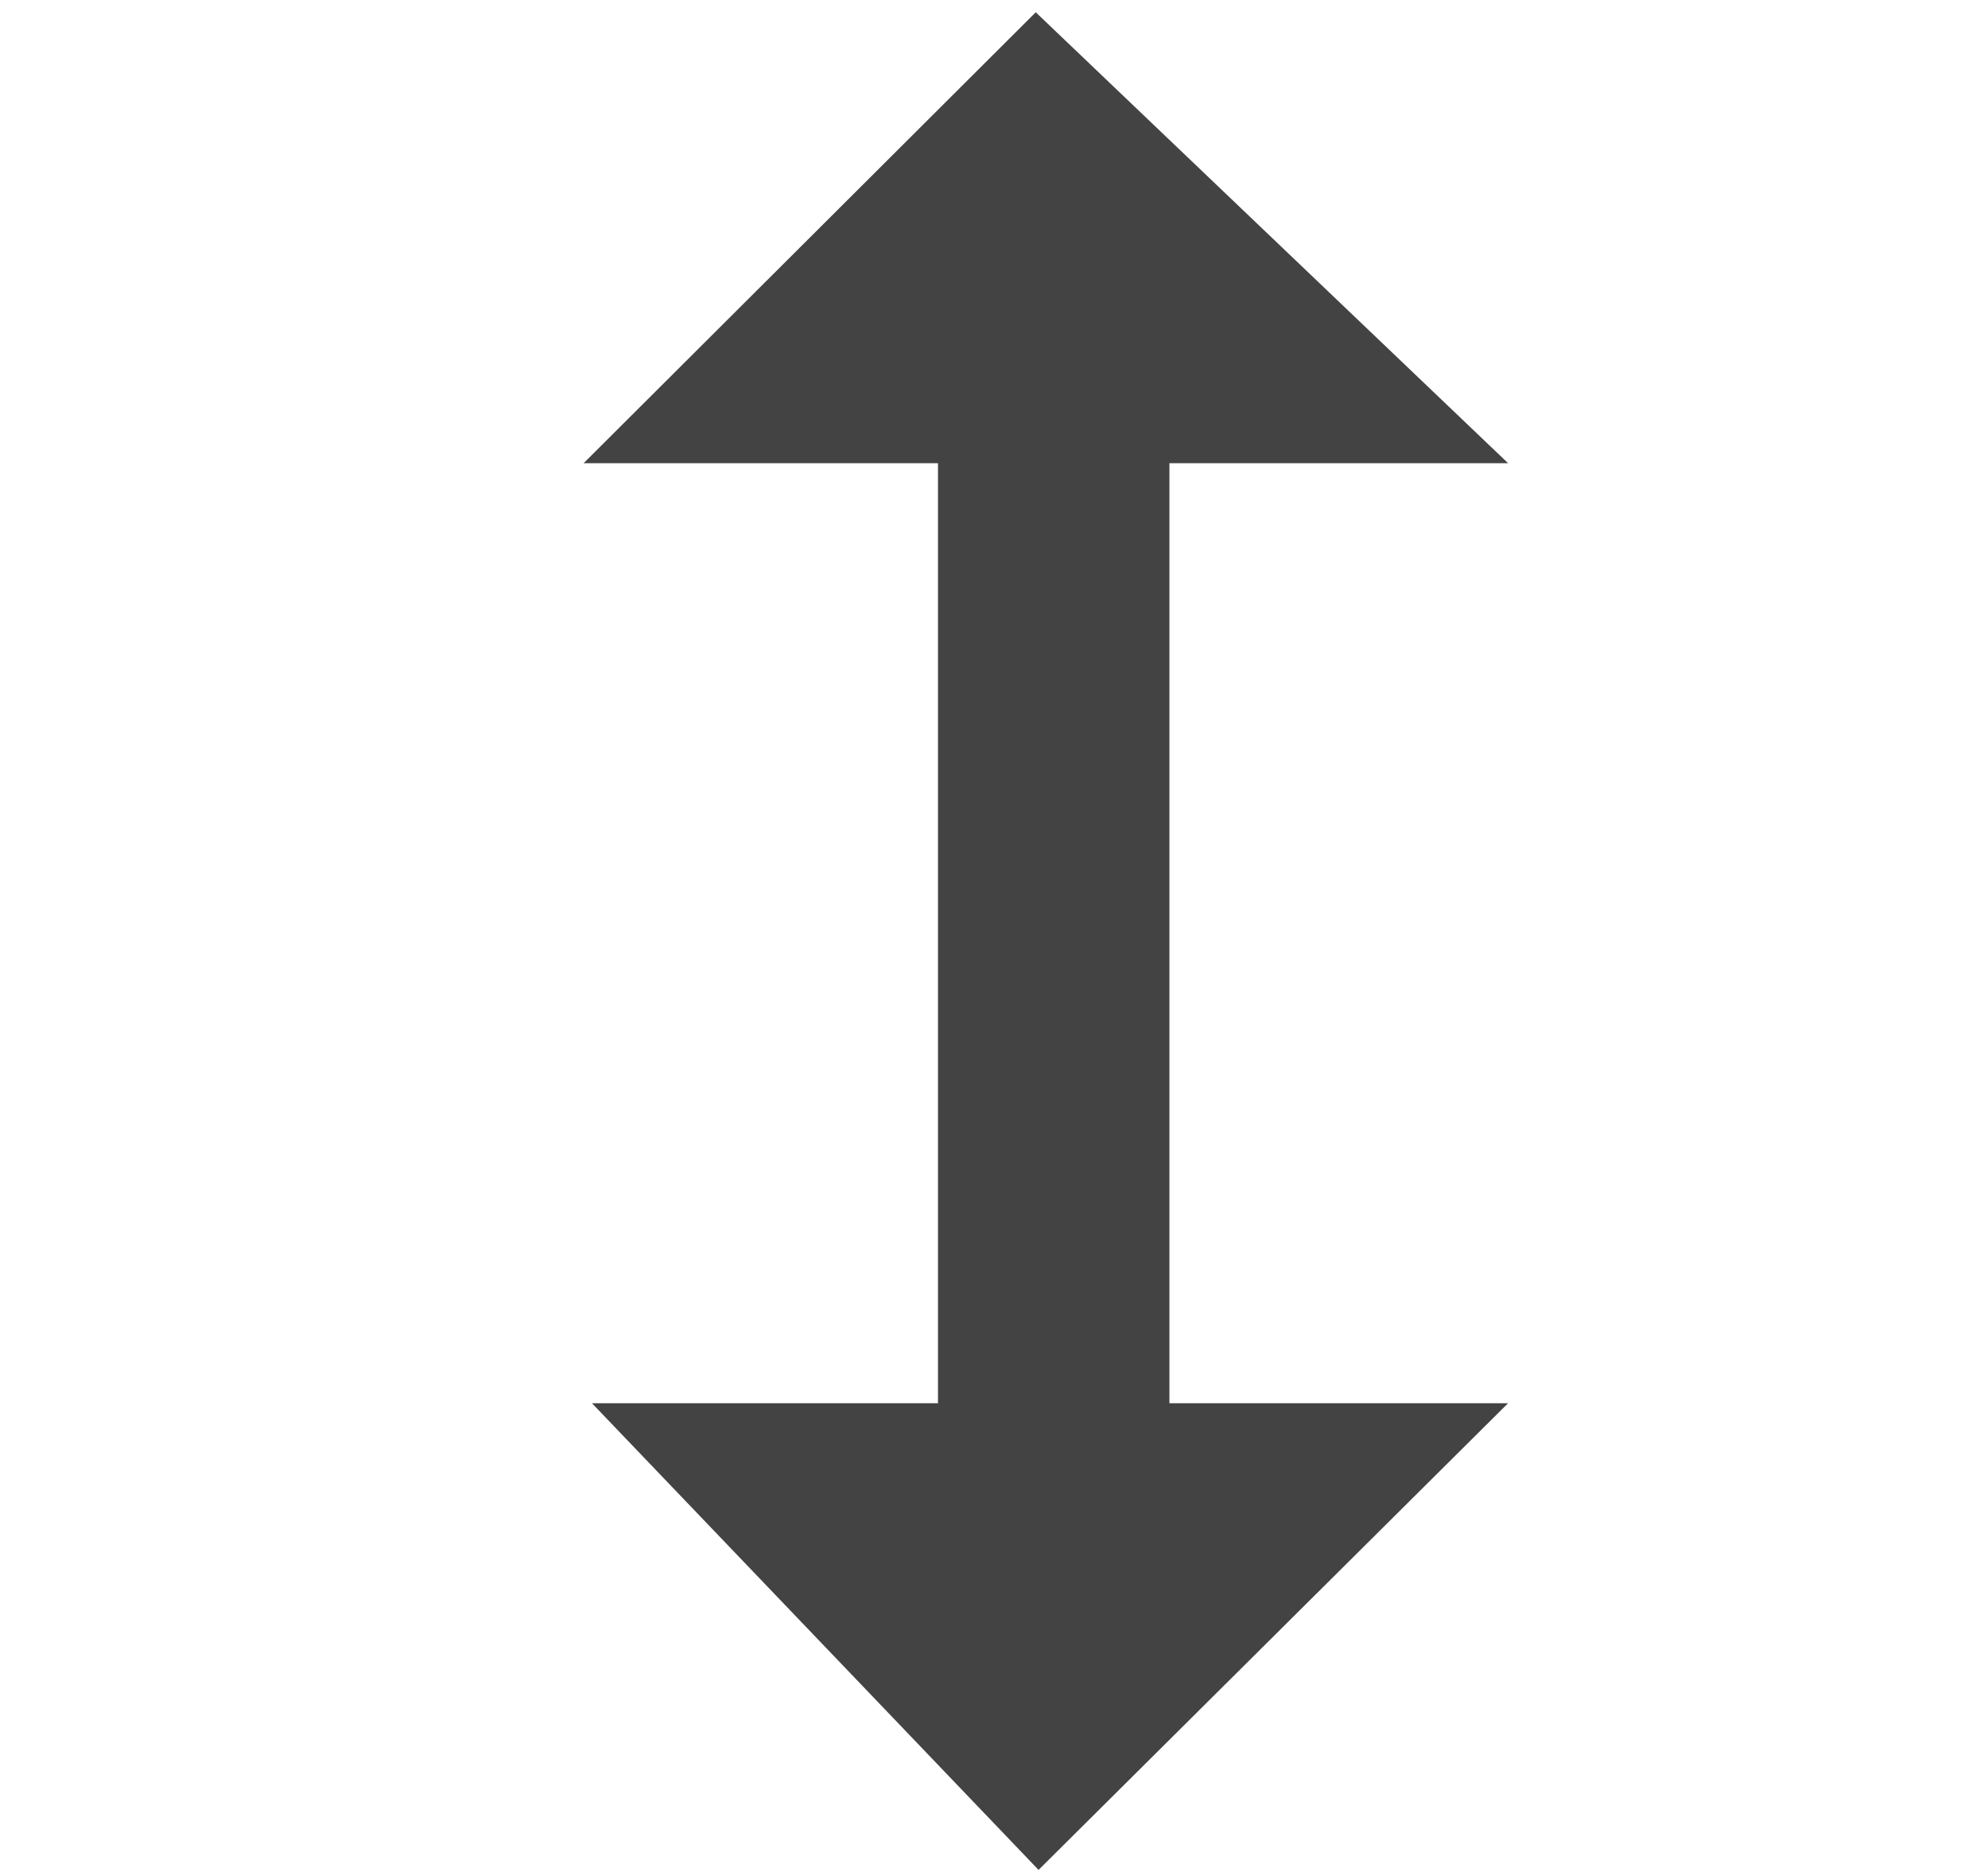
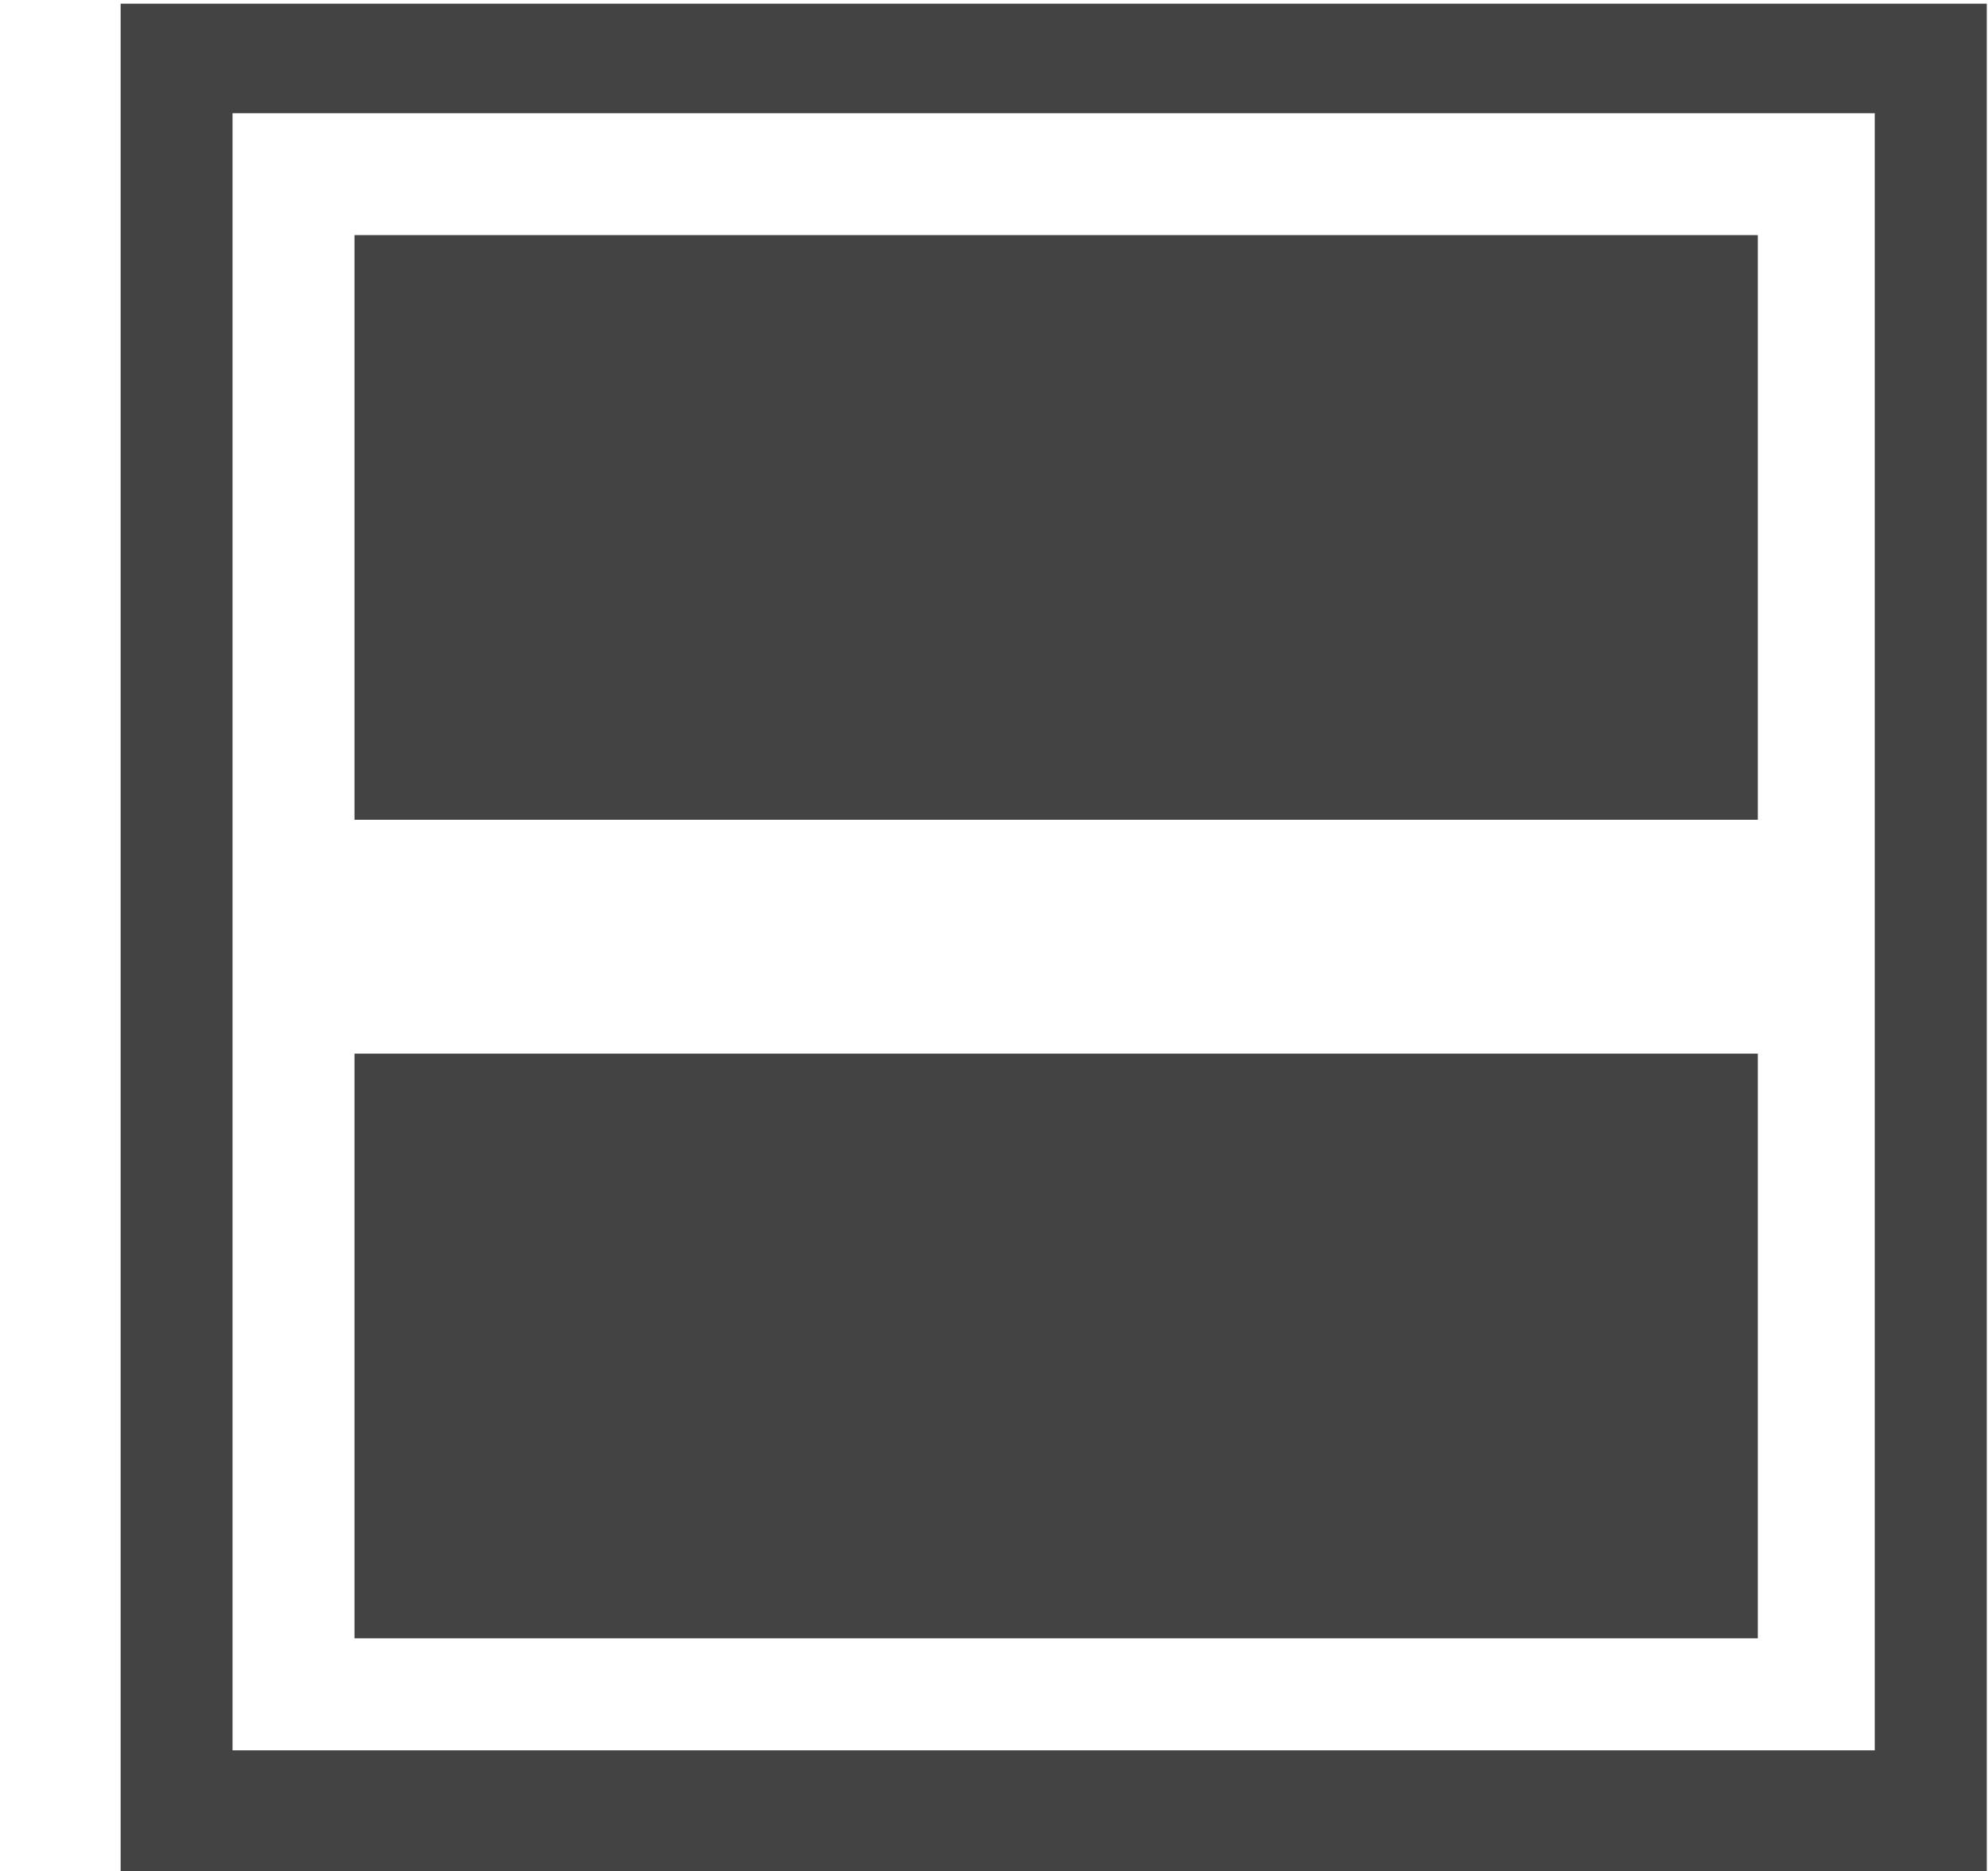
- <svg xmlns="http://www.w3.org/2000/svg" viewBox="0 0 17 16" version="1.1" class="si-glyph si-glyph-arrow-up-down">
-   <defs />
-   <g stroke="none" stroke-width="1" fill="none" fill-rule="evenodd">
-     <path d="M8.021,3.961 L8.021,12 L5.062,12 L8.881,15.991 L12.896,12 L10,12 L10,3.961 L12.896,3.961 L8.857,0.105 L4.991,3.961 L8.021,3.961 Z" fill="#434343" class="si-glyph-fill" />
+ <svg xmlns="http://www.w3.org/2000/svg" class="si-glyph si-glyph-layout-2" viewBox="0 0 17 16">
+   <g stroke="none" stroke-width="1" fill="none" fill-rule="evenodd" transform="matrix(0, 1, -1, 0, 17.0315, -0.989501)">
+     <g transform="translate(1, 0)" fill="#434343">
+       <path d="M16,16 L0.021,16 L0.021,0.042 L16,0.042 L16,16 L16,16 Z M14.958,15.043 L14.958,1 L0.958,1 L0.958,15.043 L14.958,15.043 Z" class="si-glyph-fill" />
+       <rect x="2" y="2" width="5" height="12" class="si-glyph-fill" />
+       <rect x="9" y="2" width="5" height="12" class="si-glyph-fill" />
+     </g>
  </g>
</svg>
